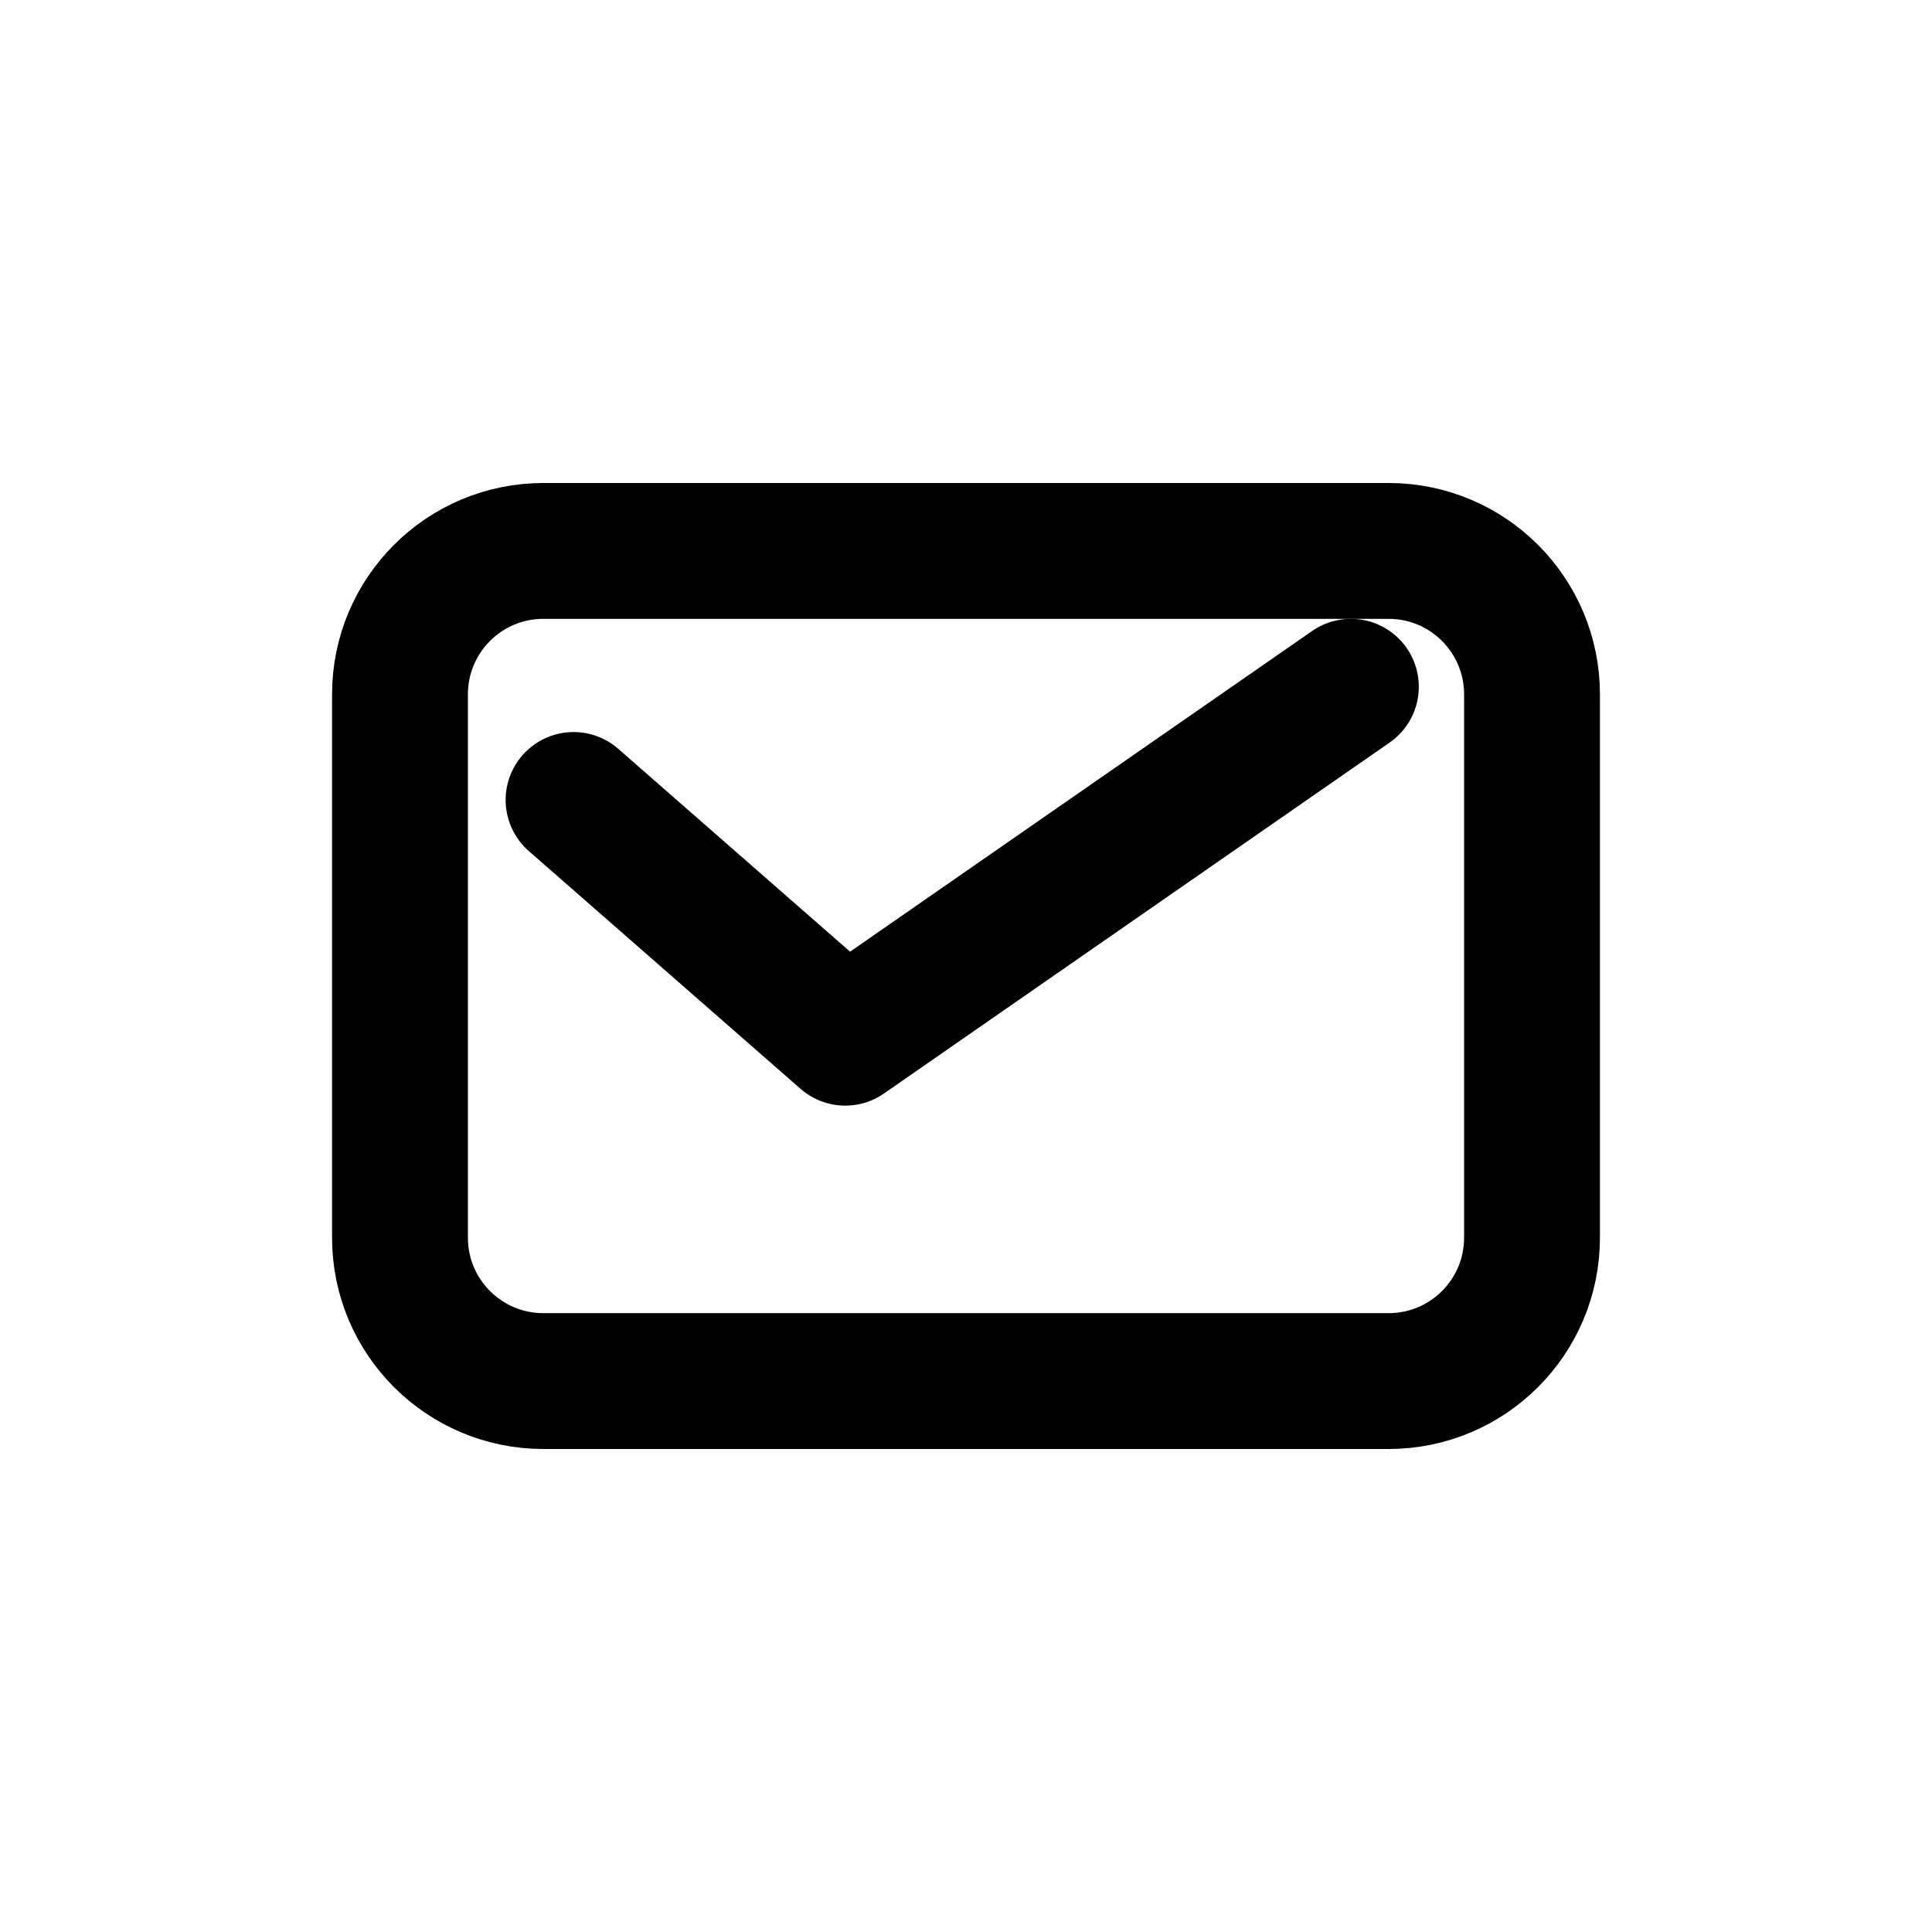
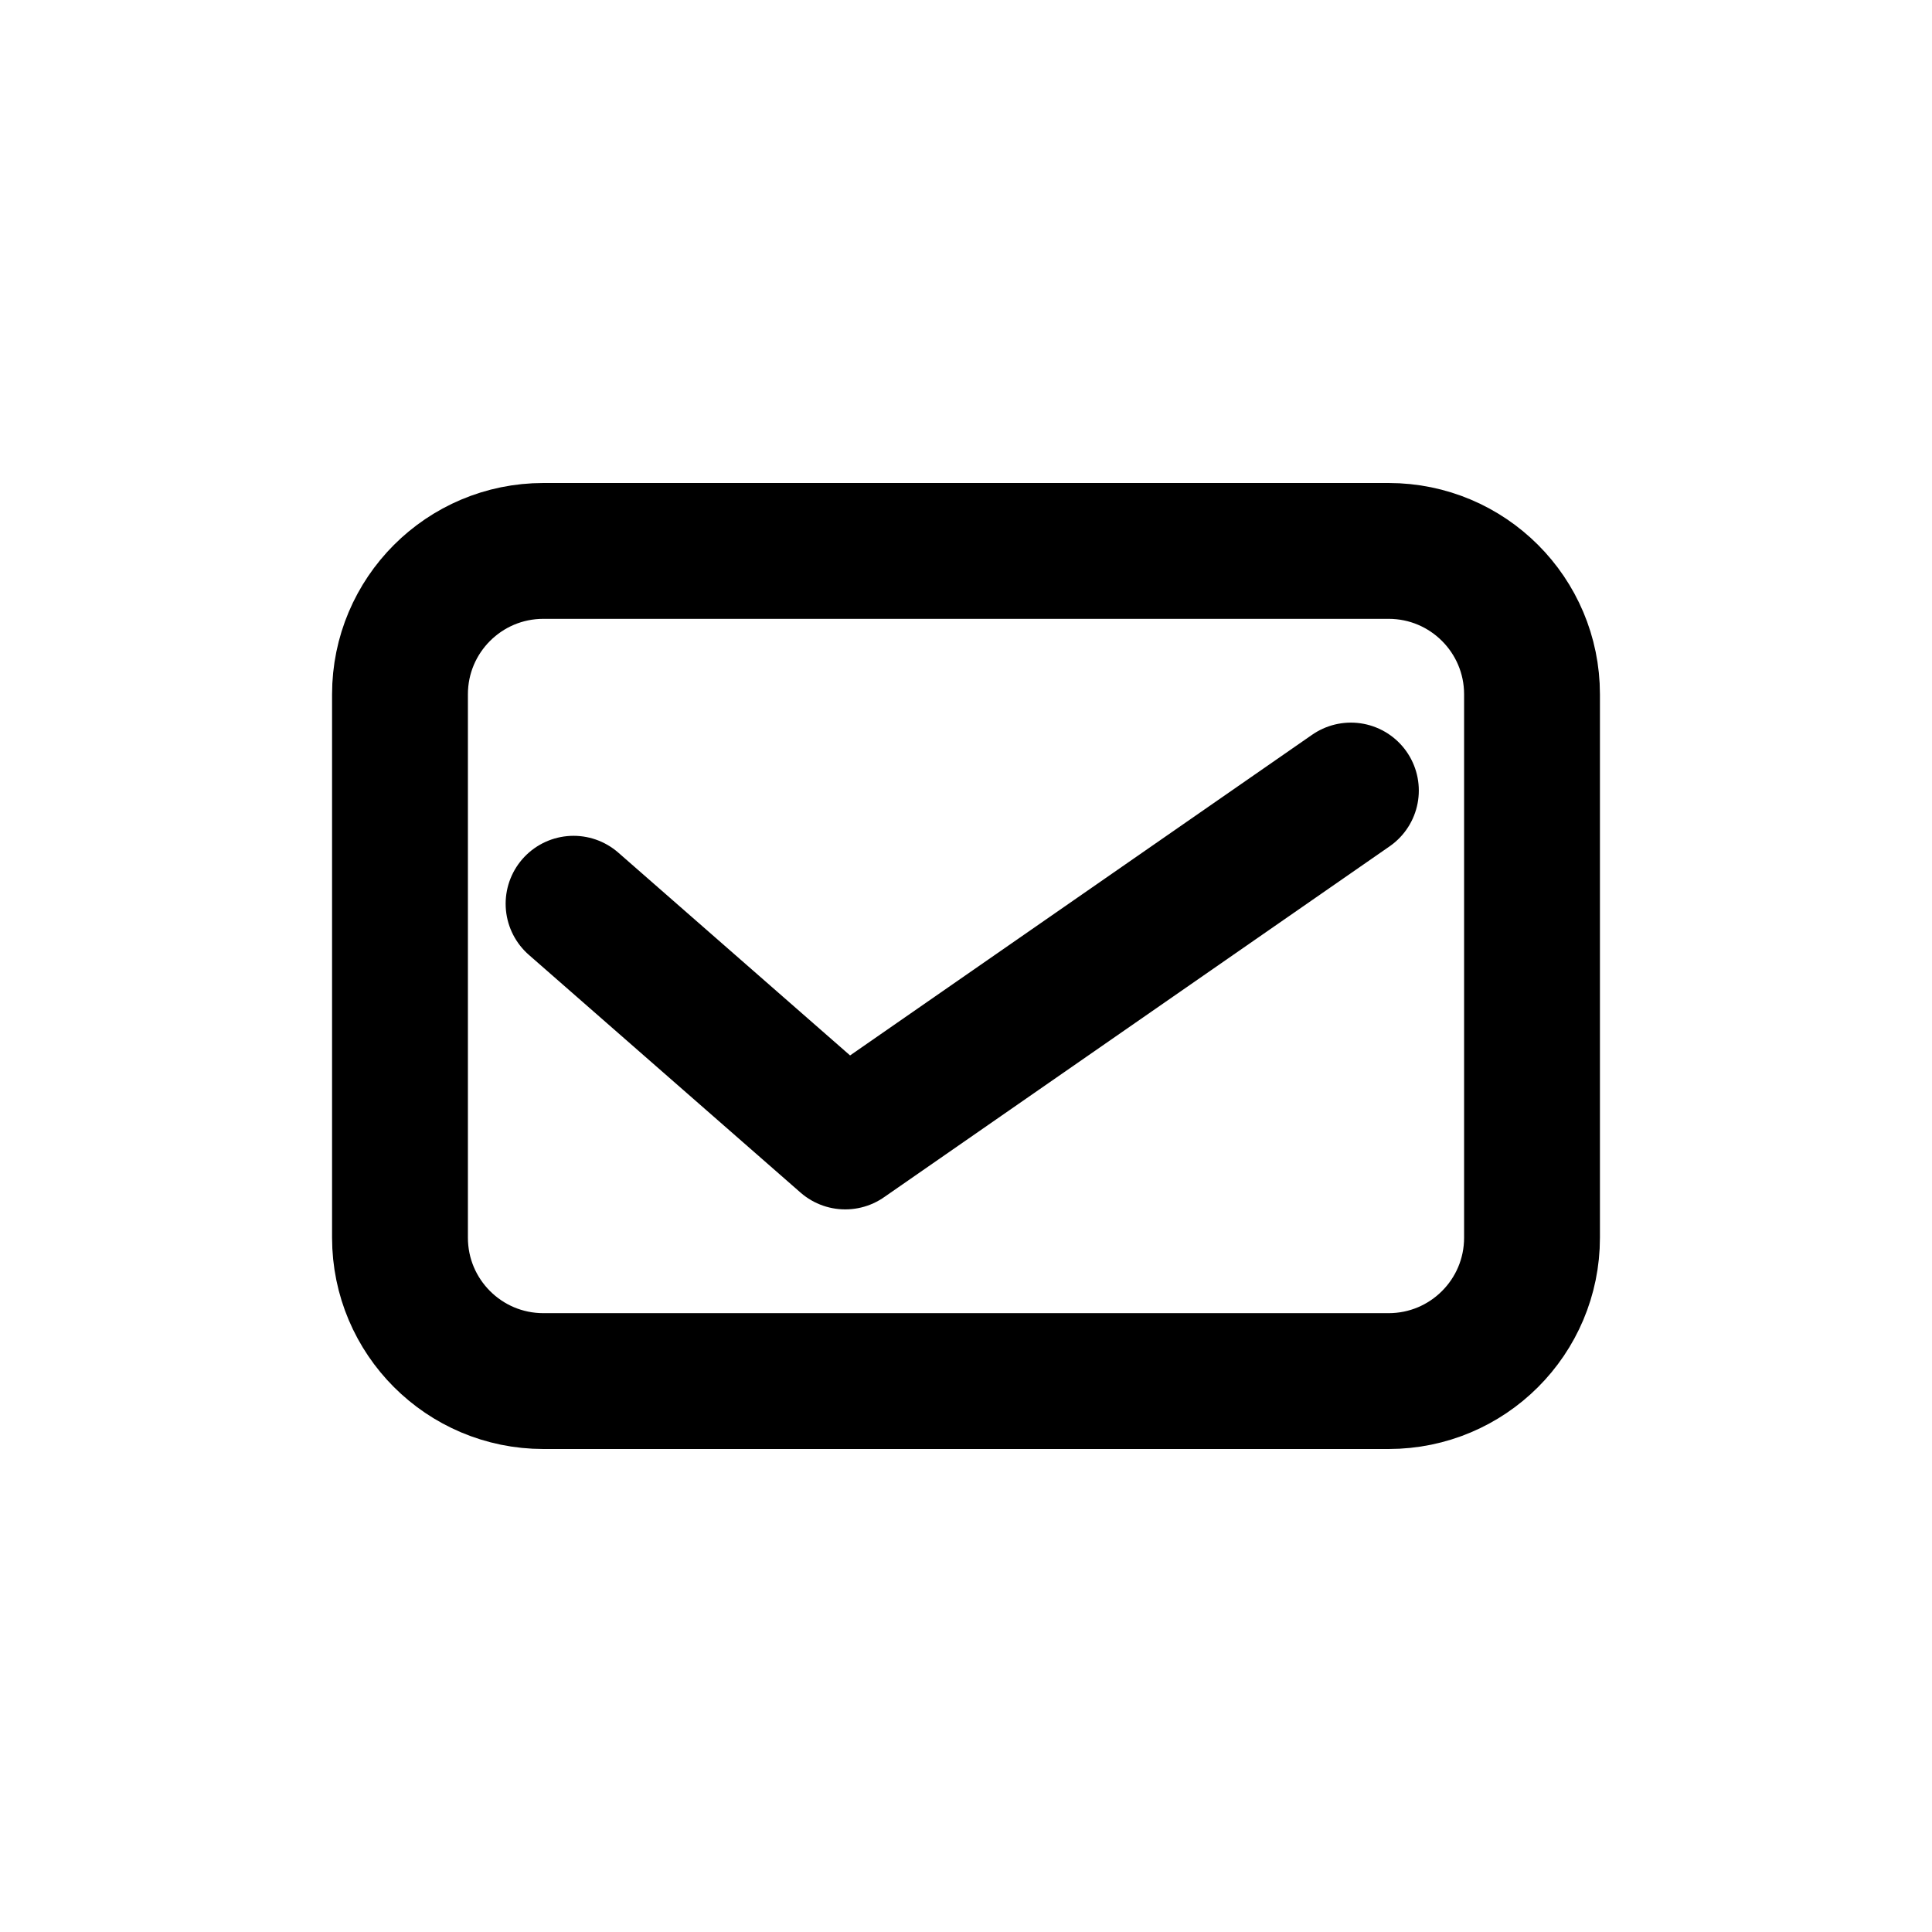
<svg xmlns="http://www.w3.org/2000/svg" width="1024" height="1024" viewBox="0 0 1024 1024">
  <g fill="none" stroke="currentColor" stroke-width="72" stroke-linecap="round" stroke-linejoin="round">
    <rect x="212" y="292" width="600" height="440" rx="76" />
-     <polyline points="304,424 448,550 716,364" />
+     <polyline points="304,479 448,605 716,419" />
  </g>
</svg>
